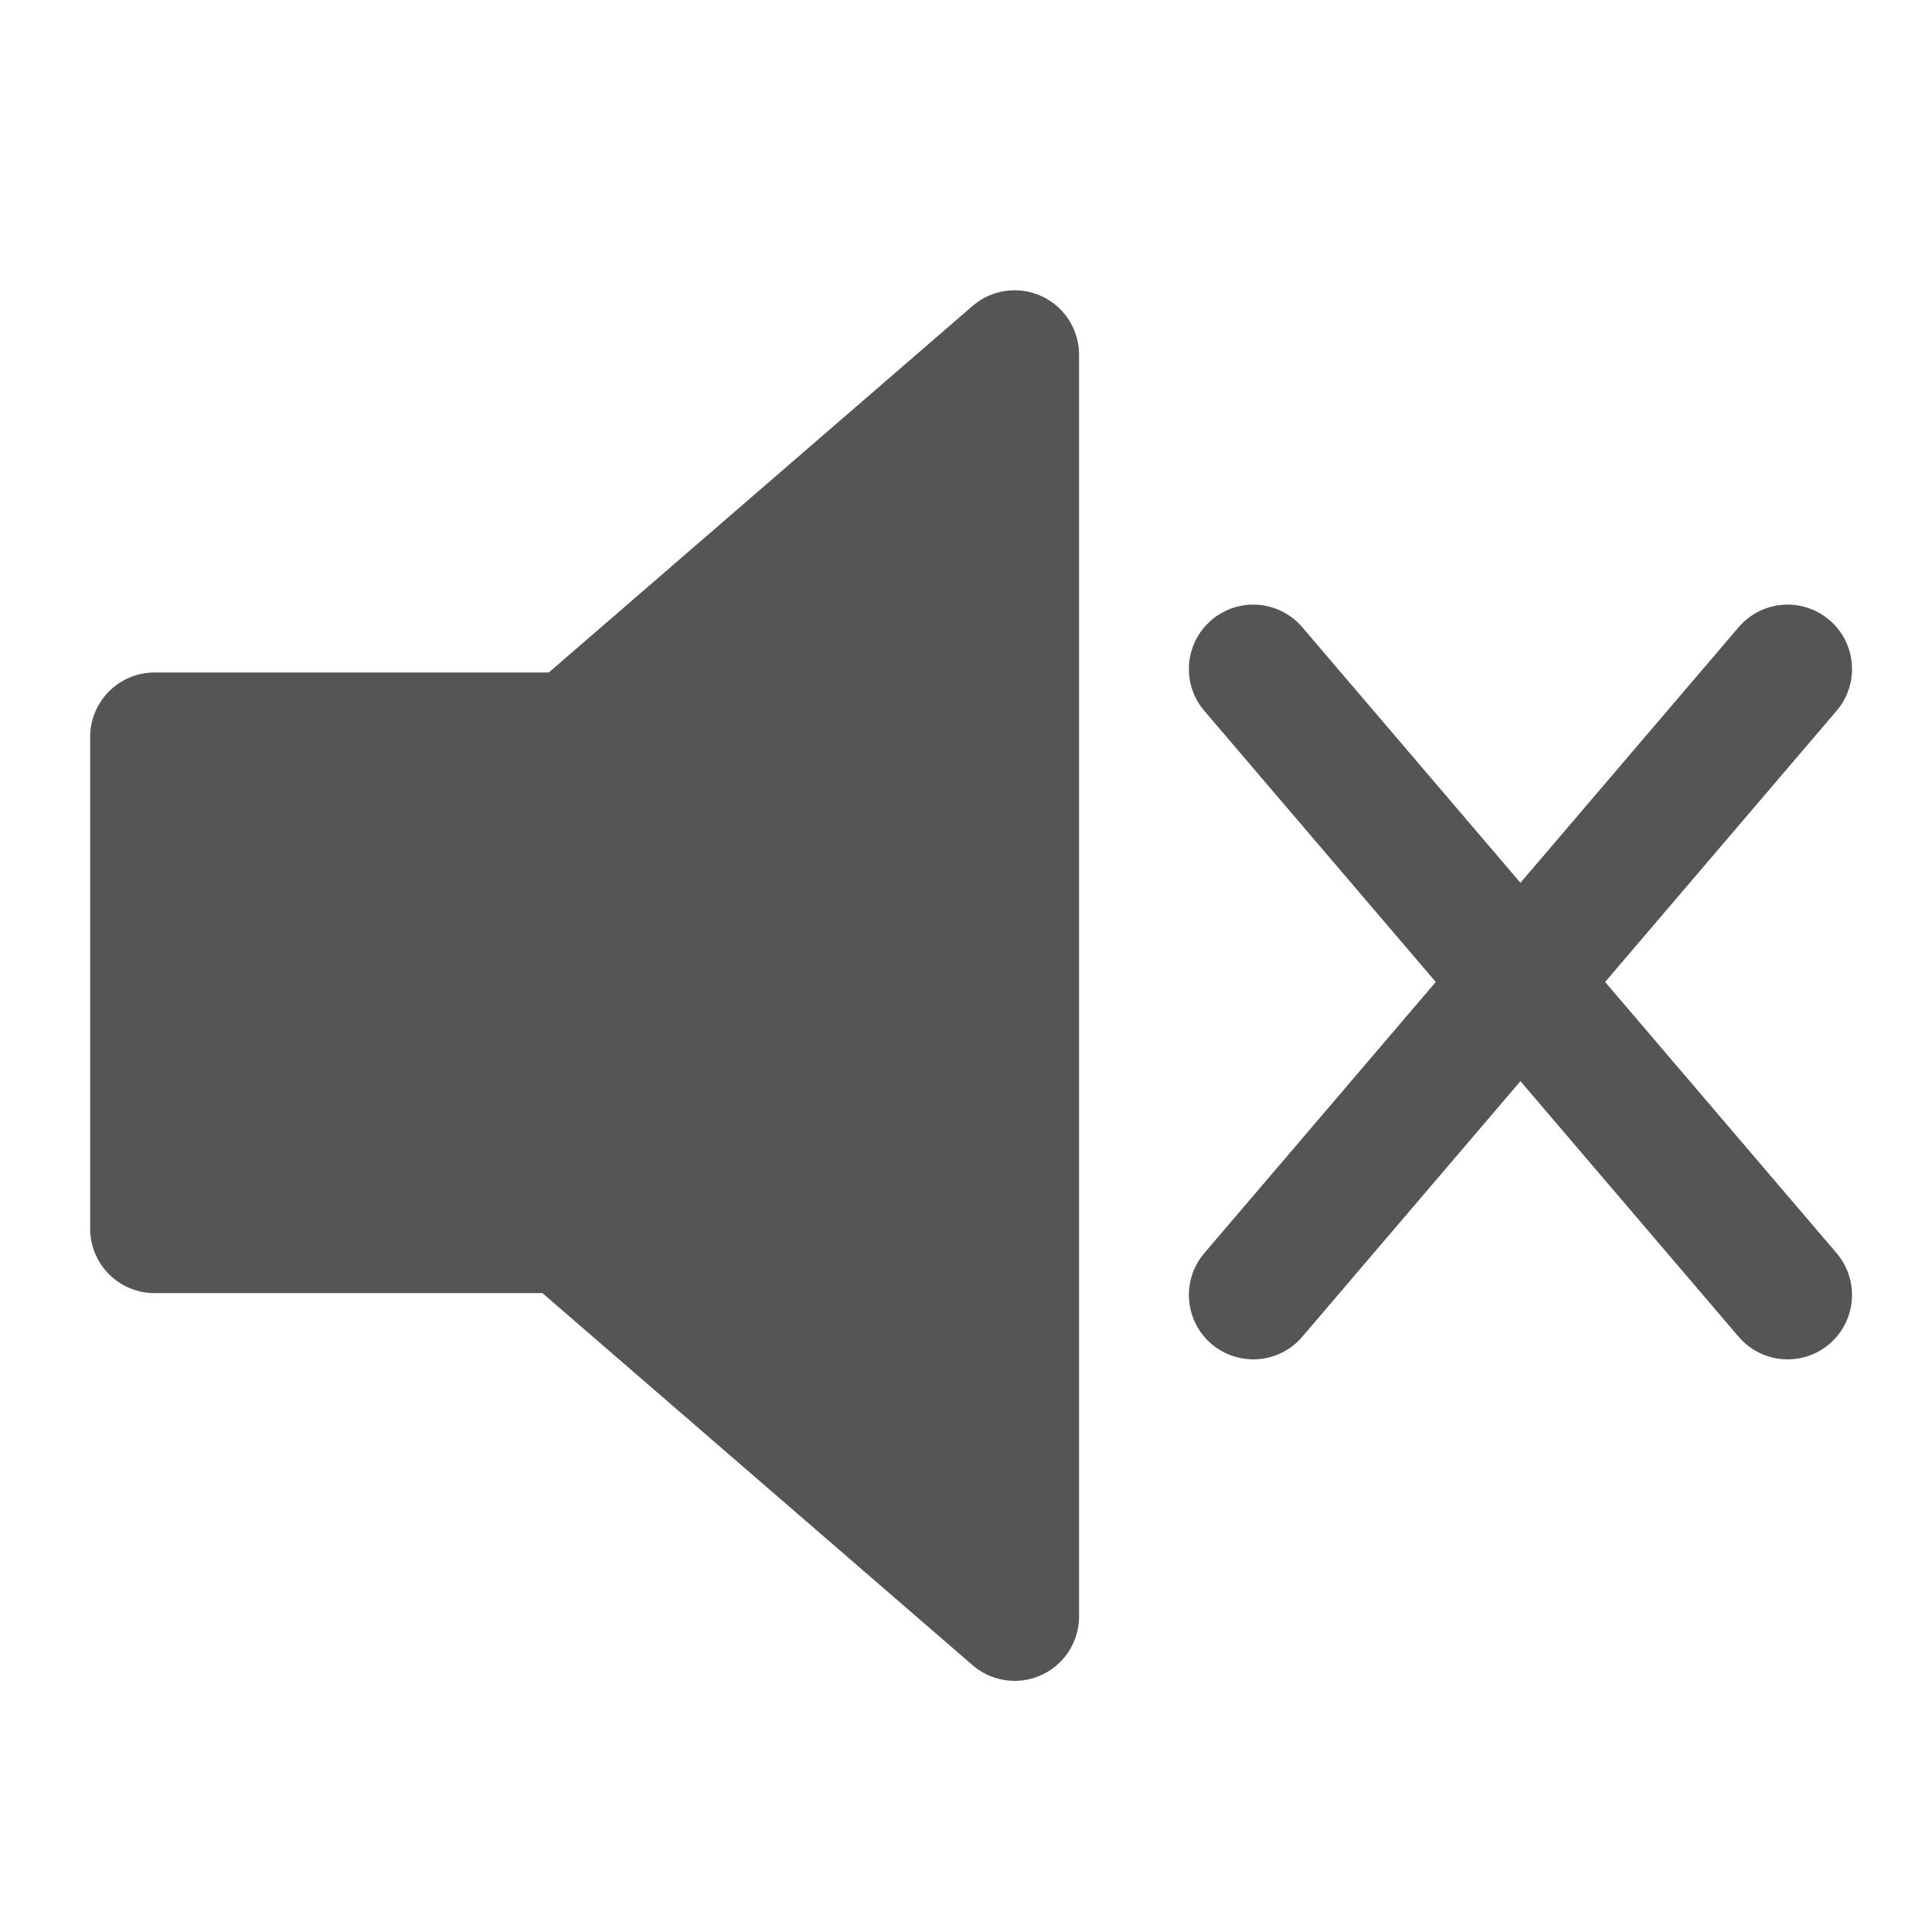
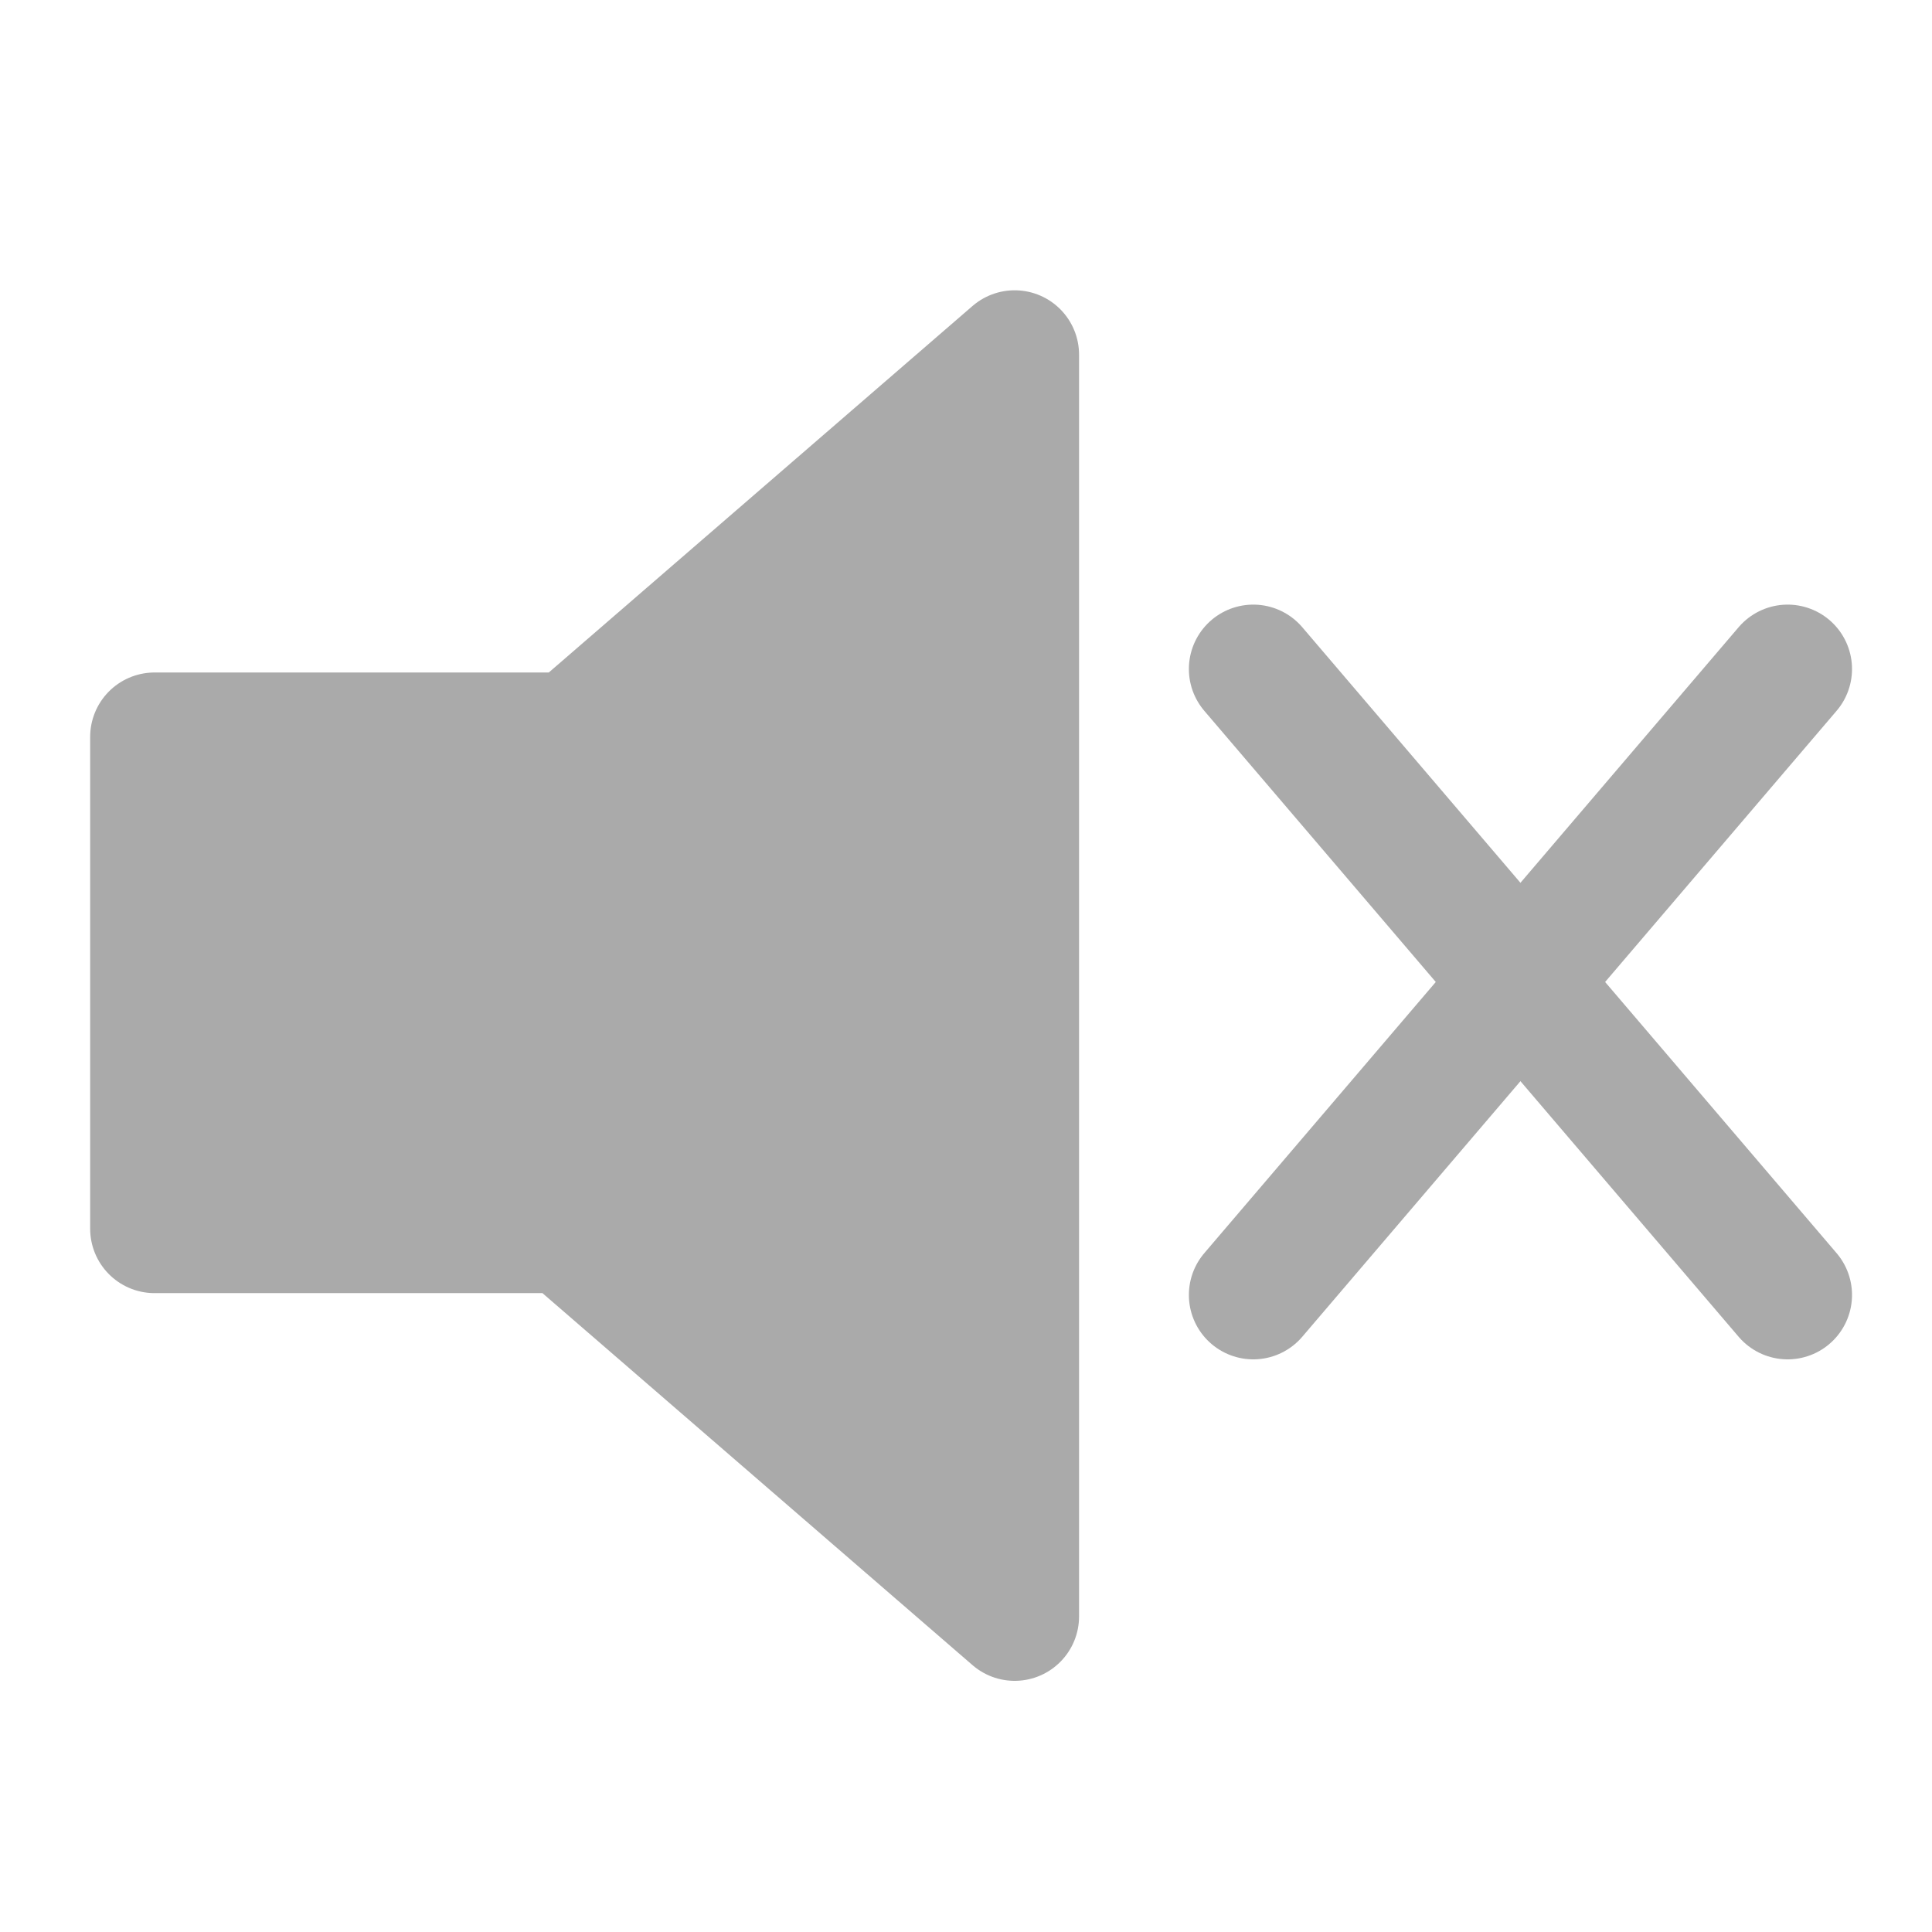
<svg xmlns="http://www.w3.org/2000/svg" class="audioOff" width="75px" height="75px" viewbox="0 0 75 75">
  <g>
-     <polygon stroke="#555" fill="#555" points="39.389,13.769 22.235,28.606 6,28.606 6,47.699 21.989,47.699 39.389,62.75 39.389,13.769" style="stroke-width:5;stroke-linejoin:round;" />
-     <path stroke="#555" d="M 48.652,50.27 69.395,25.971" style="fill:none;stroke-width:5;stroke-linecap:round" />
-     <path stroke="#555" d="M 69.395,50.27 48.652,25.971" style="fill:none;stroke-width:5;stroke-linecap:round" />
+     <polygon stroke="#aaa" fill="#aaa" points="39.389,13.769 22.235,28.606 6,28.606 6,47.699 21.989,47.699 39.389,62.75 39.389,13.769" style="stroke-width:5;stroke-linejoin:round;" />
+     <path stroke="#aaa" d="M 48.652,50.27 69.395,25.971" style="fill:none;stroke-width:5;stroke-linecap:round" />
+     <path stroke="#aaa" d="M 69.395,50.27 48.652,25.971" style="fill:none;stroke-width:5;stroke-linecap:round" />
  </g>
</svg>
